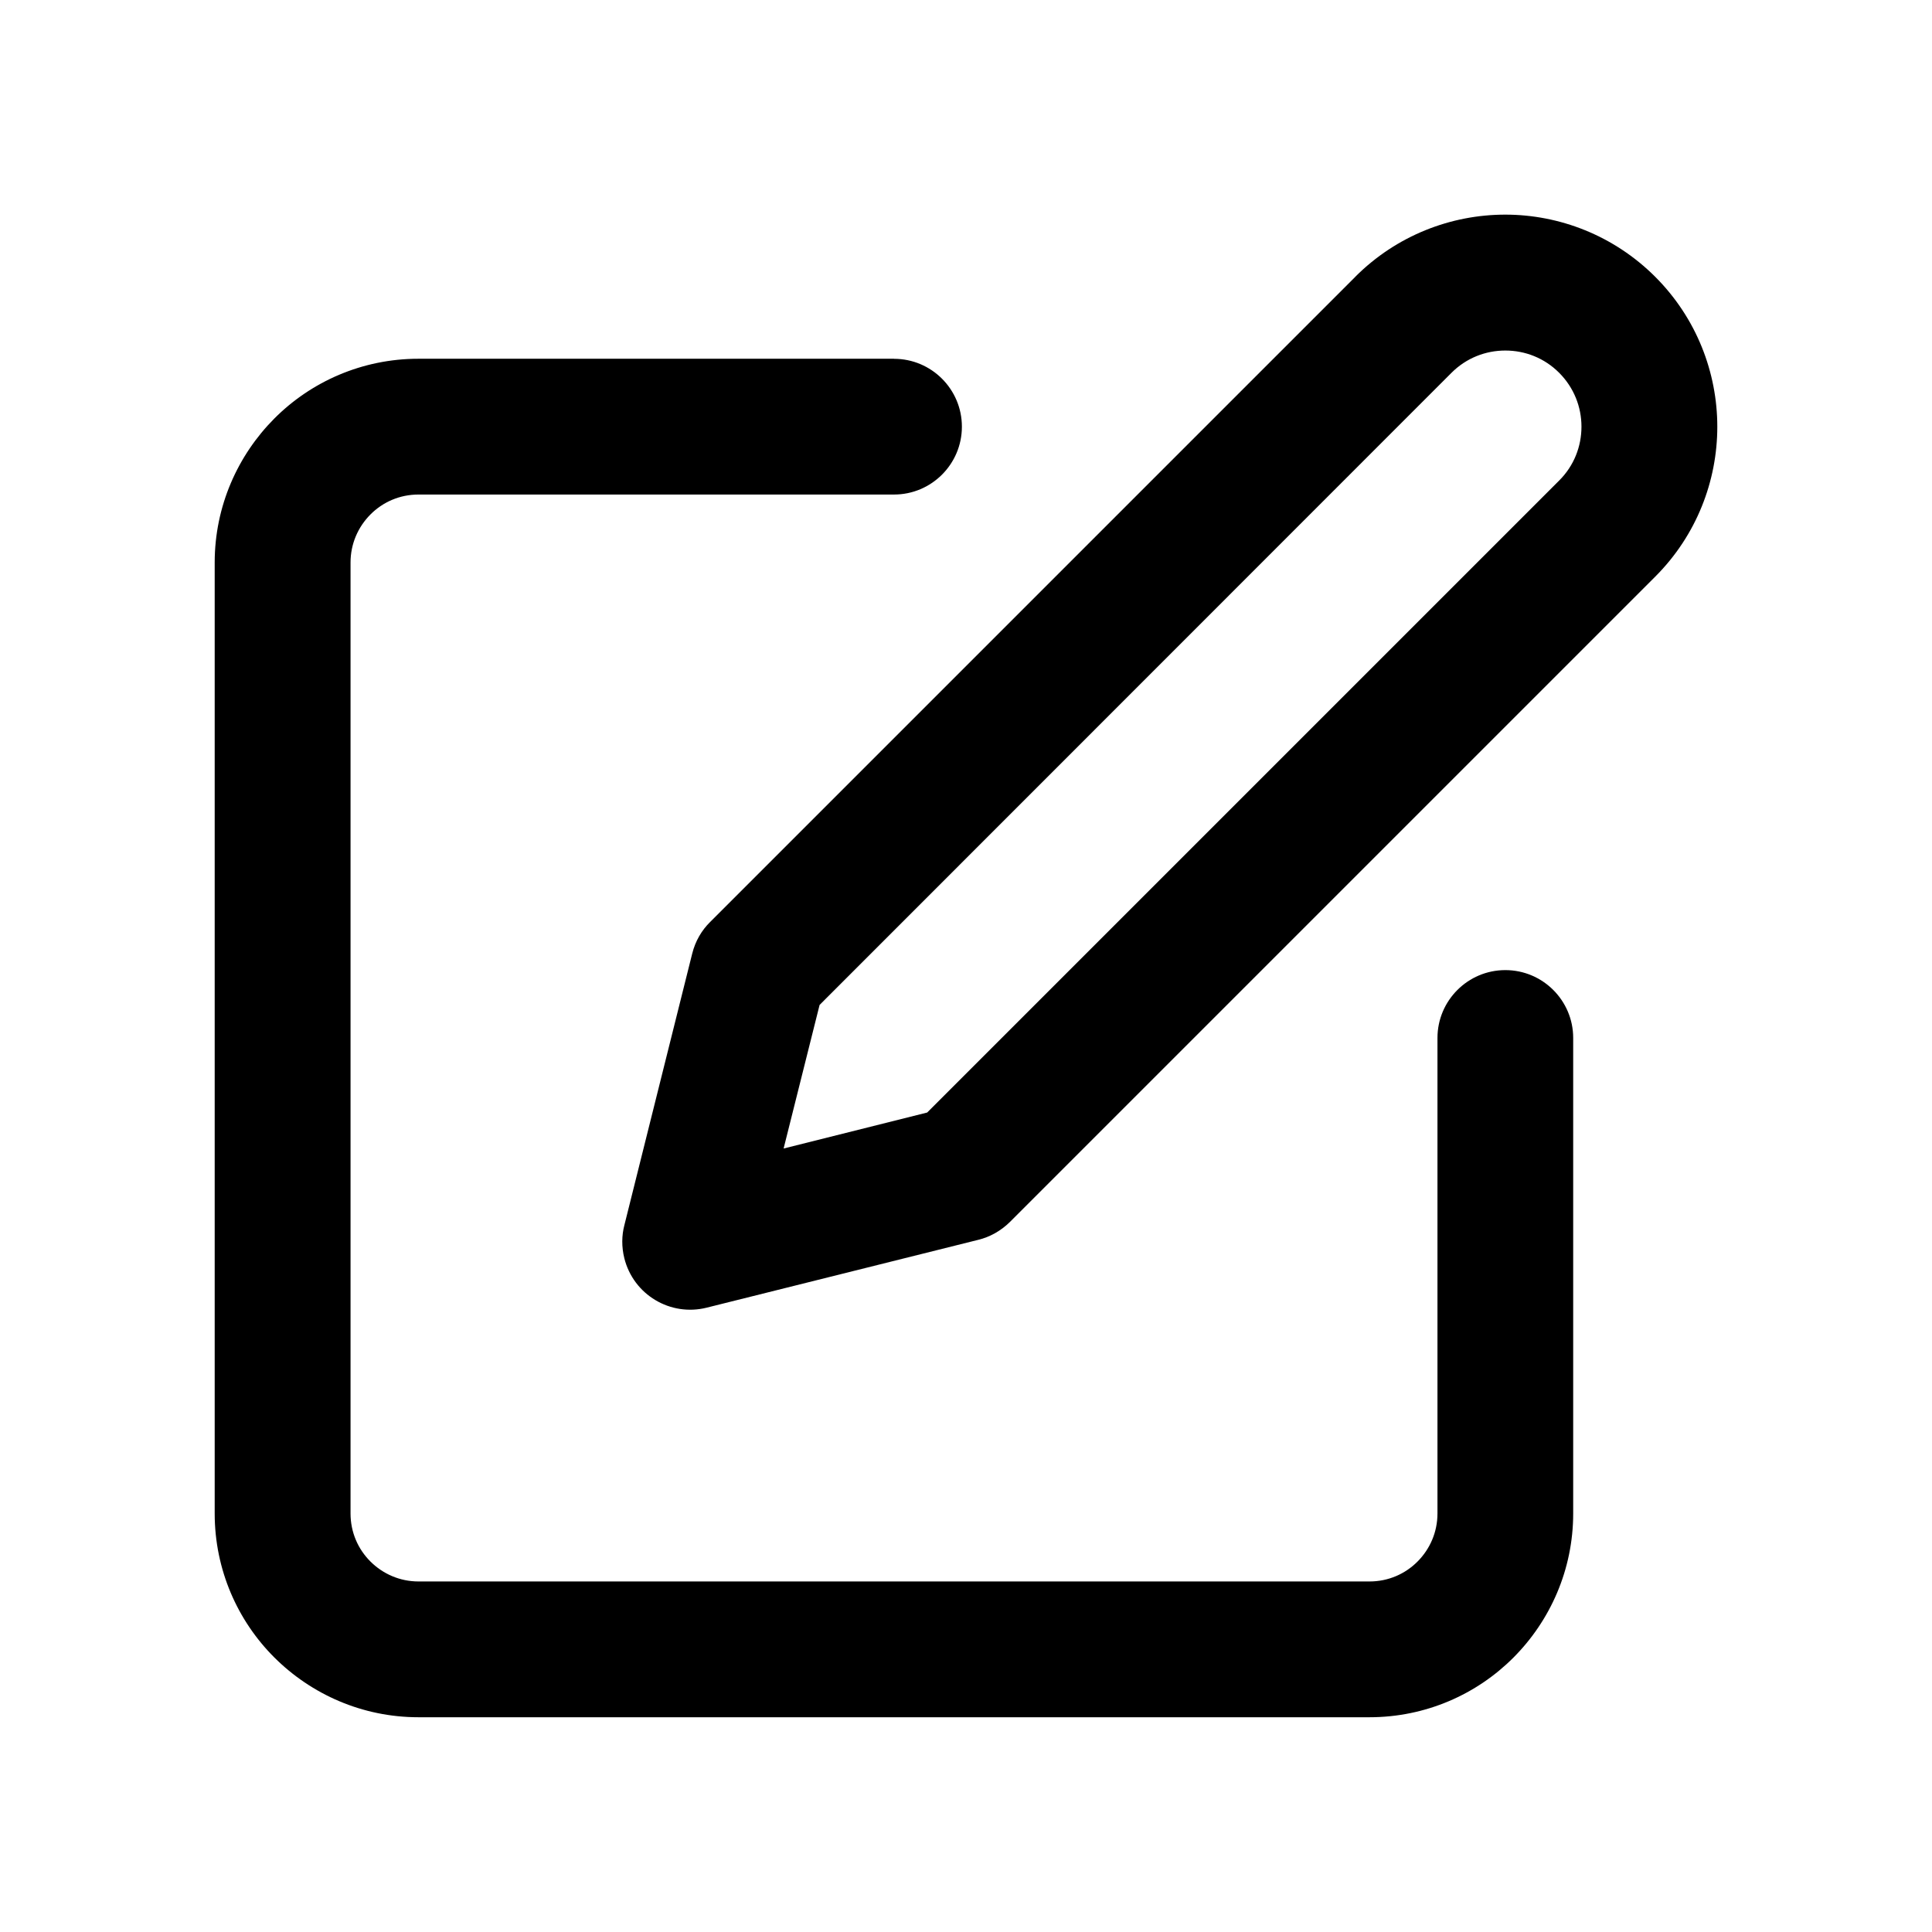
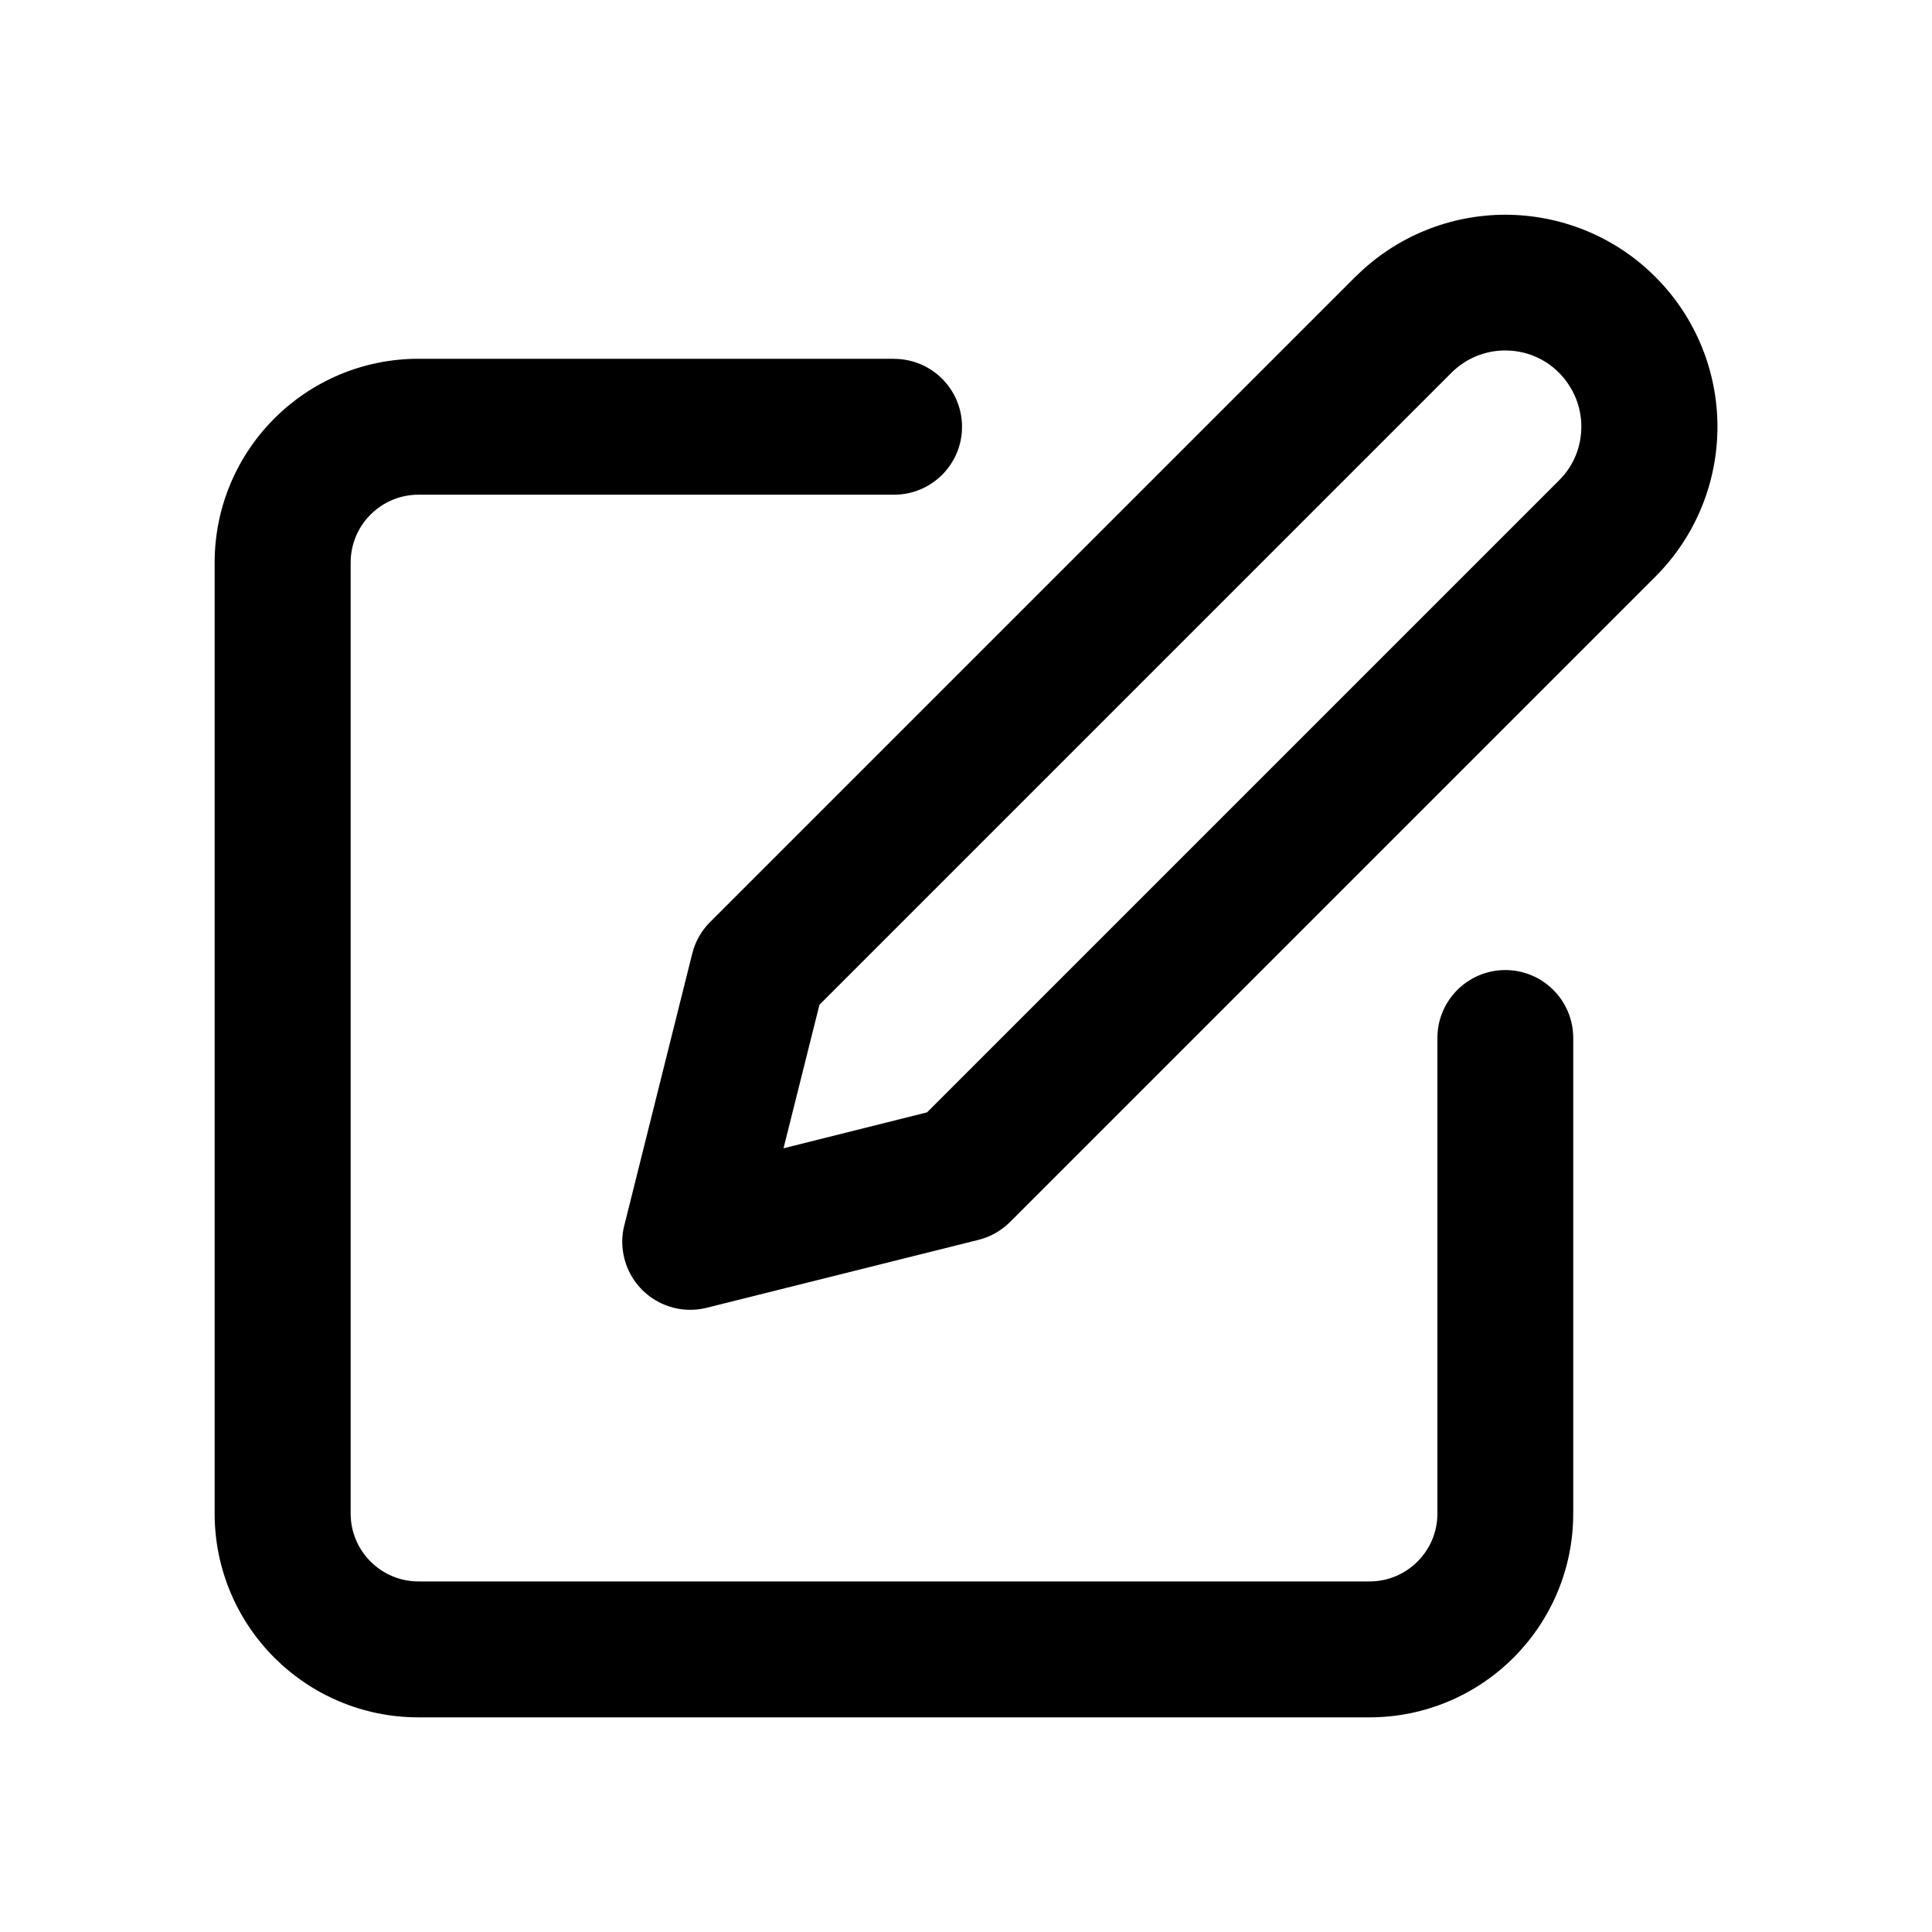
- <svg xmlns="http://www.w3.org/2000/svg" version="1.1" width="32" height="32" viewBox="0 0 32 32">
-   <path d="M14.807 5.942h-7.876c-0.932 0-1.778 0.379-2.386 0.989s-0.989 1.455-0.989 2.386v15.751c0 0.932 0.379 1.778 0.989 2.386s1.455 0.989 2.386 0.989h15.751c0.932 0 1.778-0.379 2.386-0.989s0.989-1.455 0.989-2.386v-7.876c0-0.62-0.504-1.124-1.124-1.124s-1.124 0.504-1.124 1.124v7.876c0 0.31-0.125 0.59-0.33 0.796s-0.485 0.33-0.796 0.33h-15.751c-0.31 0-0.59-0.125-0.796-0.33s-0.33-0.485-0.33-0.796v-15.751c0-0.31 0.125-0.59 0.33-0.796s0.485-0.33 0.796-0.33h7.876c0.62 0 1.124-0.504 1.124-1.124s-0.504-1.124-1.124-1.124zM22.449 4.584l-10.688 10.688c-0.138 0.136-0.244 0.314-0.296 0.523l-1.124 4.5c-0.044 0.168-0.047 0.358 0 0.546 0.151 0.603 0.761 0.969 1.364 0.818l4.5-1.124c0.188-0.046 0.37-0.145 0.523-0.296l10.688-10.688c0.685-0.685 1.028-1.587 1.028-2.483s-0.343-1.798-1.028-2.483-1.588-1.030-2.484-1.030-1.798 0.343-2.483 1.028zM24.041 6.175c0.247-0.247 0.567-0.369 0.892-0.369s0.646 0.122 0.892 0.369 0.369 0.567 0.369 0.892-0.122 0.646-0.369 0.892l-10.468 10.468-2.378 0.596 0.596-2.378z" />
+ <svg xmlns="http://www.w3.org/2000/svg" version="1.1" width="20" height="20" viewBox="0 0 20 20">
+   <path d="M9.255 3.714h-4.923c-0.582 0-1.111 0.237-1.492 0.618s-0.618 0.909-0.618 1.492v9.844c0 0.582 0.237 1.111 0.618 1.492s0.909 0.618 1.492 0.618h9.844c0.582 0 1.111-0.237 1.492-0.618s0.618-0.909 0.618-1.492v-4.923c0-0.388-0.315-0.703-0.703-0.703s-0.703 0.315-0.703 0.703v4.923c0 0.194-0.078 0.369-0.206 0.497s-0.303 0.206-0.497 0.206h-9.844c-0.194 0-0.369-0.078-0.497-0.206s-0.206-0.303-0.206-0.497v-9.844c0-0.194 0.078-0.369 0.206-0.497s0.303-0.206 0.497-0.206h4.923c0.388 0 0.703-0.315 0.703-0.703s-0.315-0.703-0.703-0.703zM14.031 2.865l-6.68 6.68c-0.086 0.085-0.153 0.197-0.185 0.327l-0.703 2.813c-0.028 0.105-0.030 0.223 0 0.341 0.094 0.377 0.476 0.606 0.853 0.512l2.813-0.703c0.118-0.029 0.232-0.091 0.327-0.185l6.68-6.68c0.428-0.428 0.643-0.992 0.643-1.552s-0.215-1.124-0.643-1.552-0.993-0.643-1.553-0.643-1.124 0.215-1.552 0.643zM15.025 3.859c0.154-0.154 0.355-0.231 0.557-0.231s0.404 0.076 0.557 0.231 0.231 0.355 0.231 0.557-0.076 0.404-0.231 0.557l-6.542 6.542-1.486 0.372 0.372-1.486z" />
</svg>
